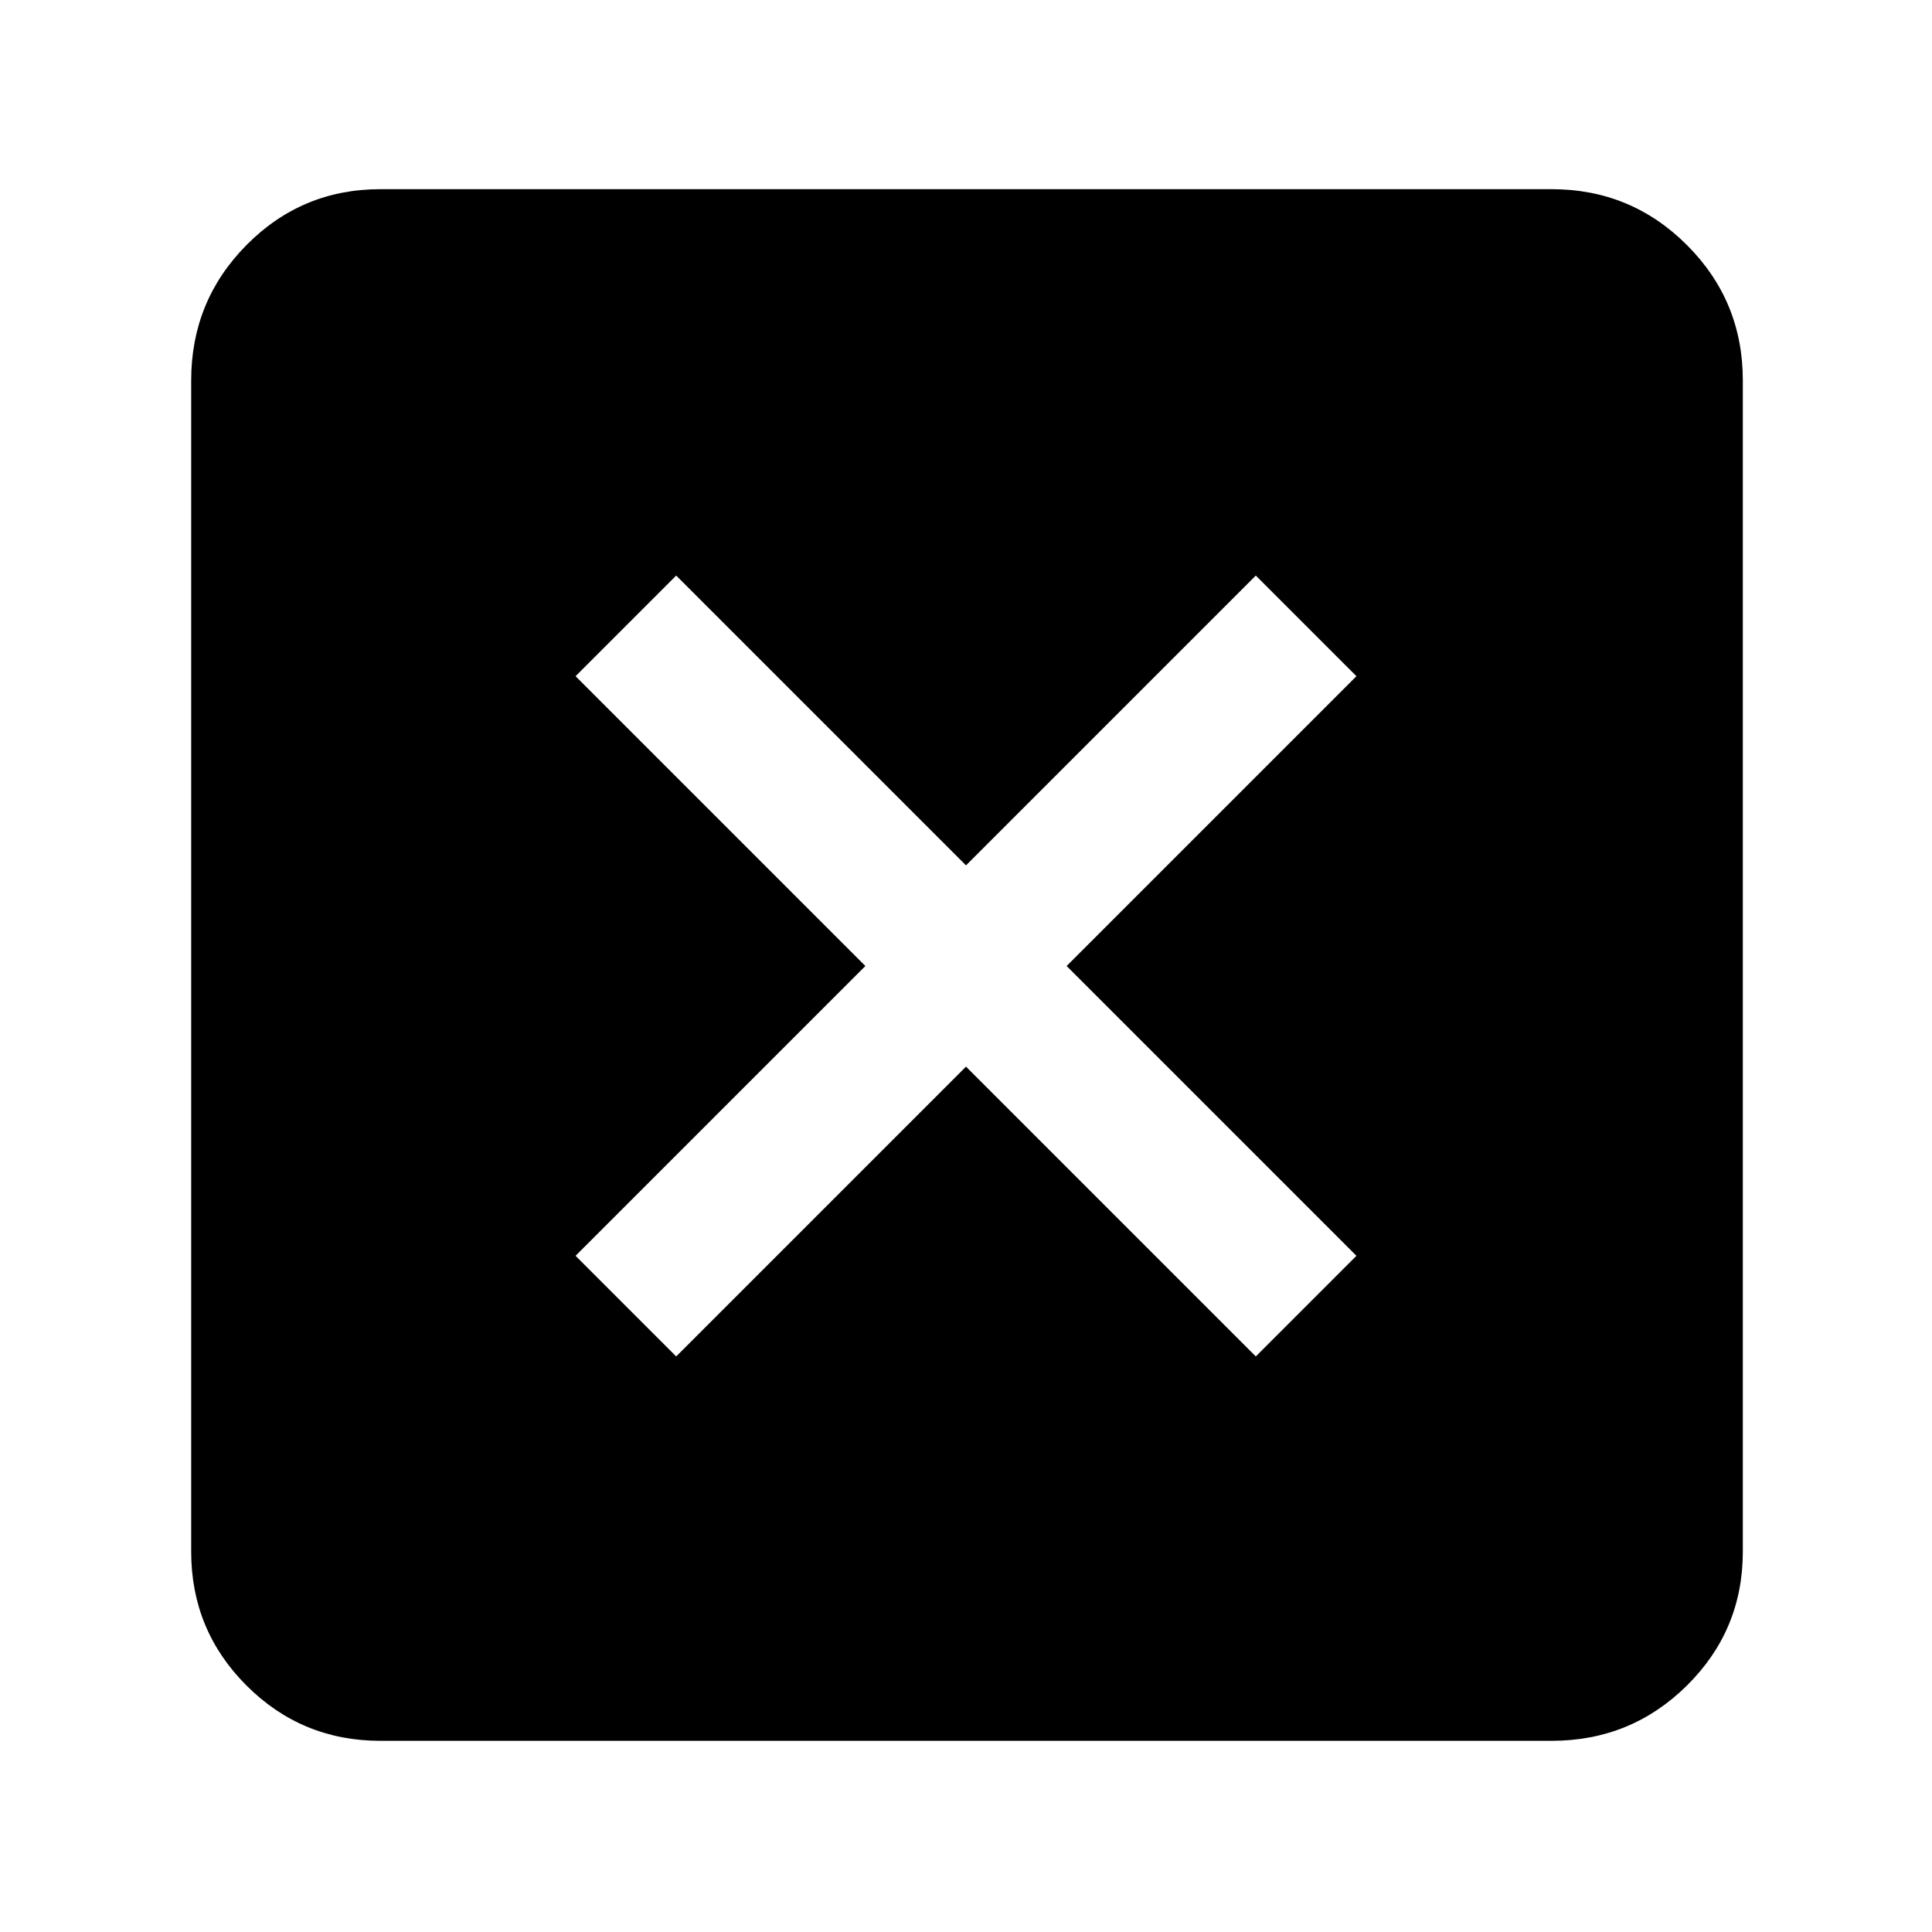
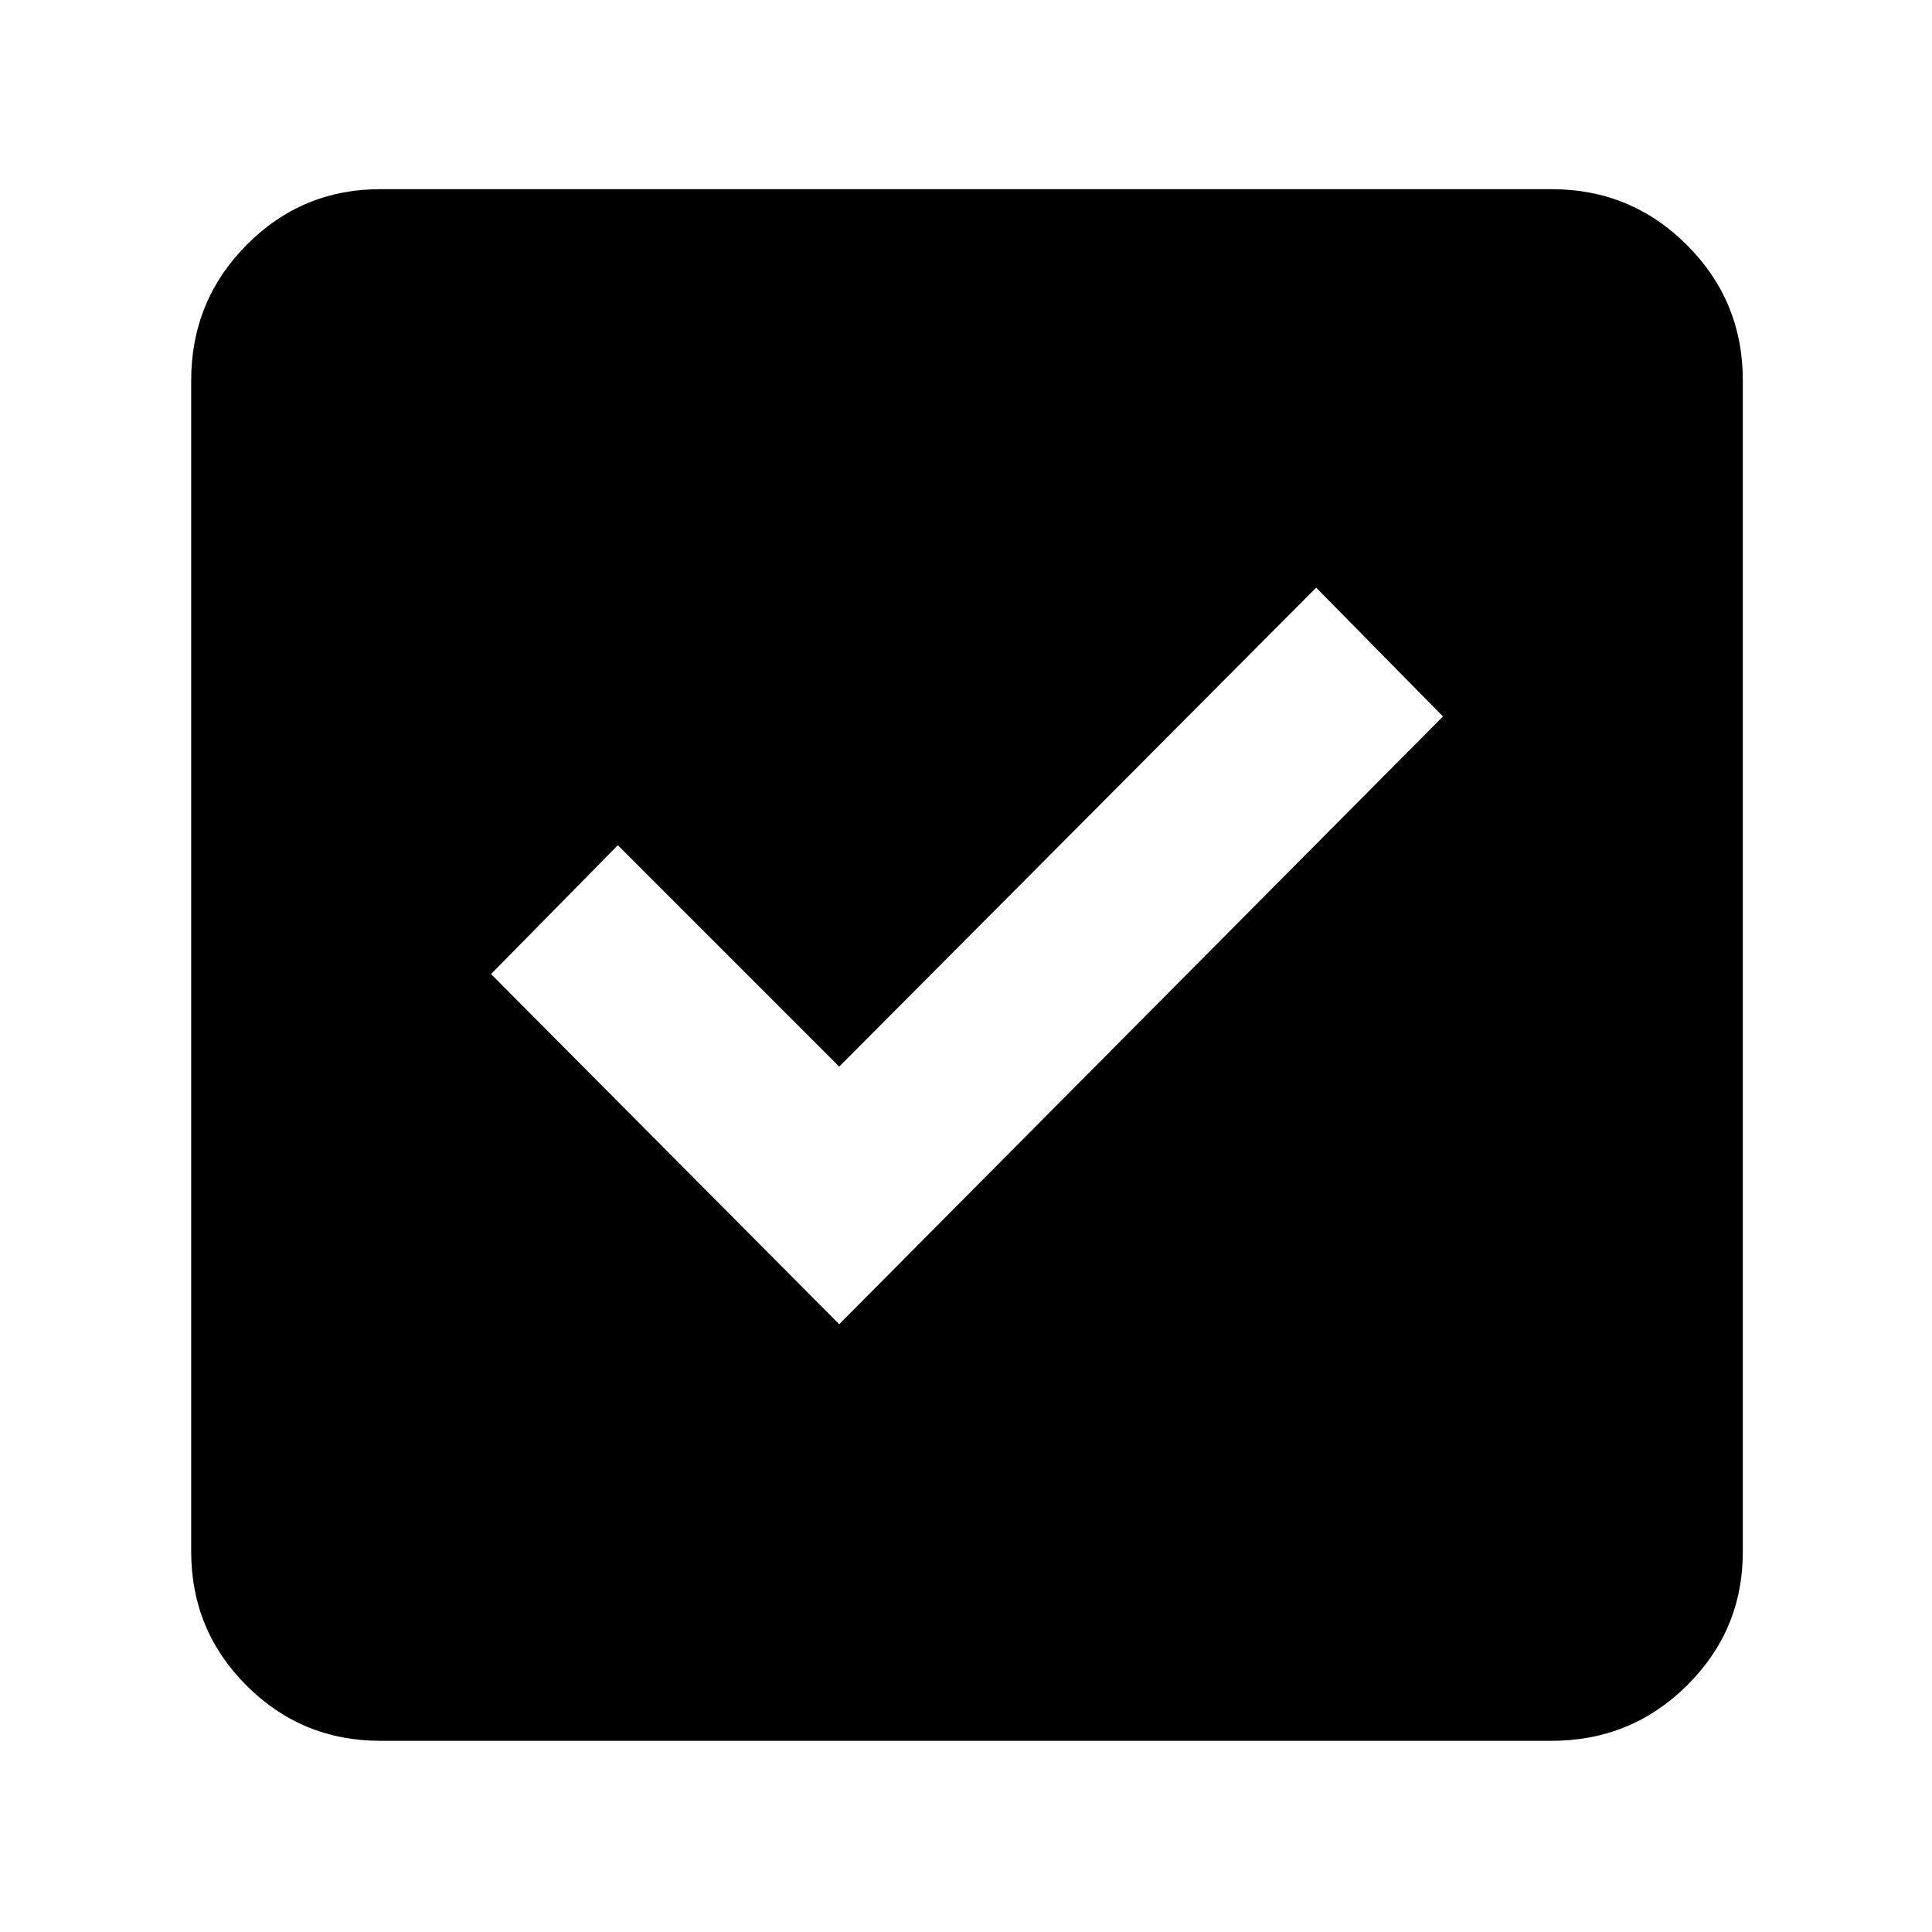
<svg xmlns="http://www.w3.org/2000/svg" height="48" viewBox="0 -960 960 960" width="48">
-   <path d="m336-286 144-144 144 144 50-50-144-144 144-144-50-50-144 144-144-144-50 50 144 144-144 144 50 50ZM189-95q-39.05 0-66.525-27.475Q95-149.95 95-189v-582q0-39.463 27.475-67.231Q149.95-866 189-866h582q39.463 0 67.231 27.769Q866-810.463 866-771v582q0 39.05-27.769 66.525Q810.463-95 771-95H189Z" />
+   <path d="m417-302 300-302-63-64-237 238-110-110-63 64 173 174ZM189-95q-39.05 0-66.525-27.475Q95-149.95 95-189v-582q0-39.463 27.475-67.231Q149.95-866 189-866h582q39.463 0 67.231 27.769Q866-810.463 866-771v582q0 39.05-27.769 66.525Q810.463-95 771-95H189Z" />
</svg>
